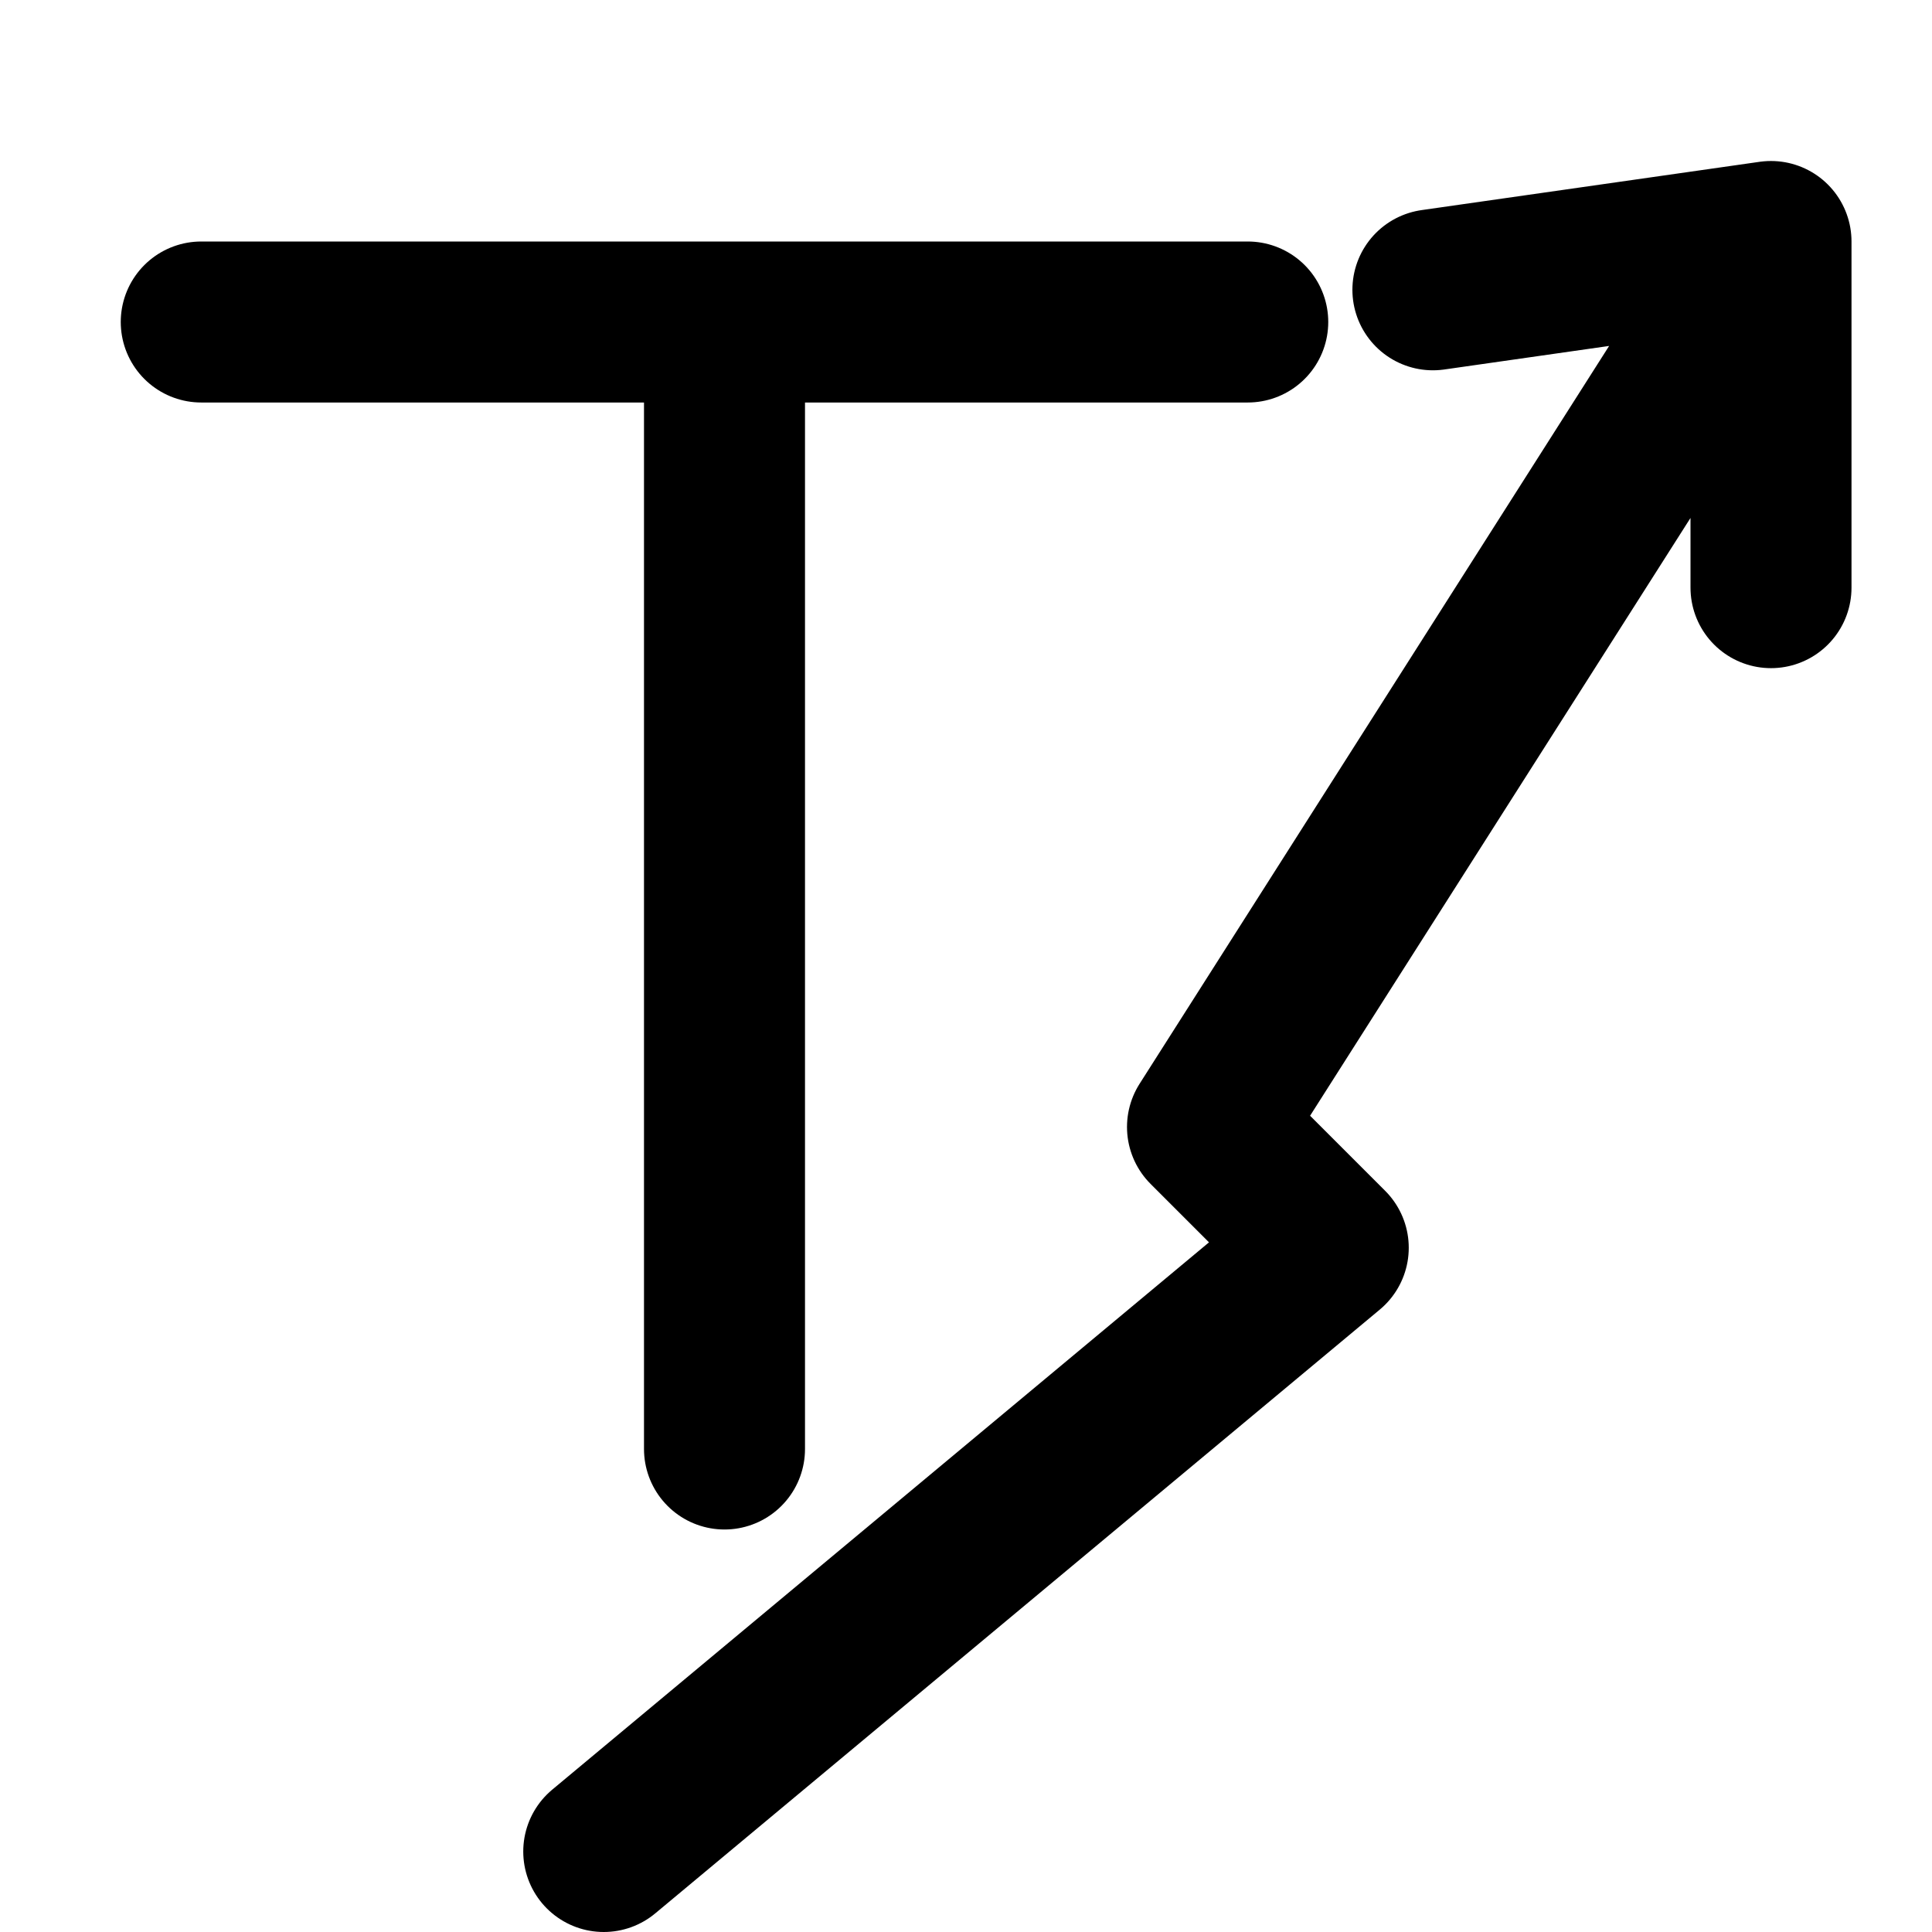
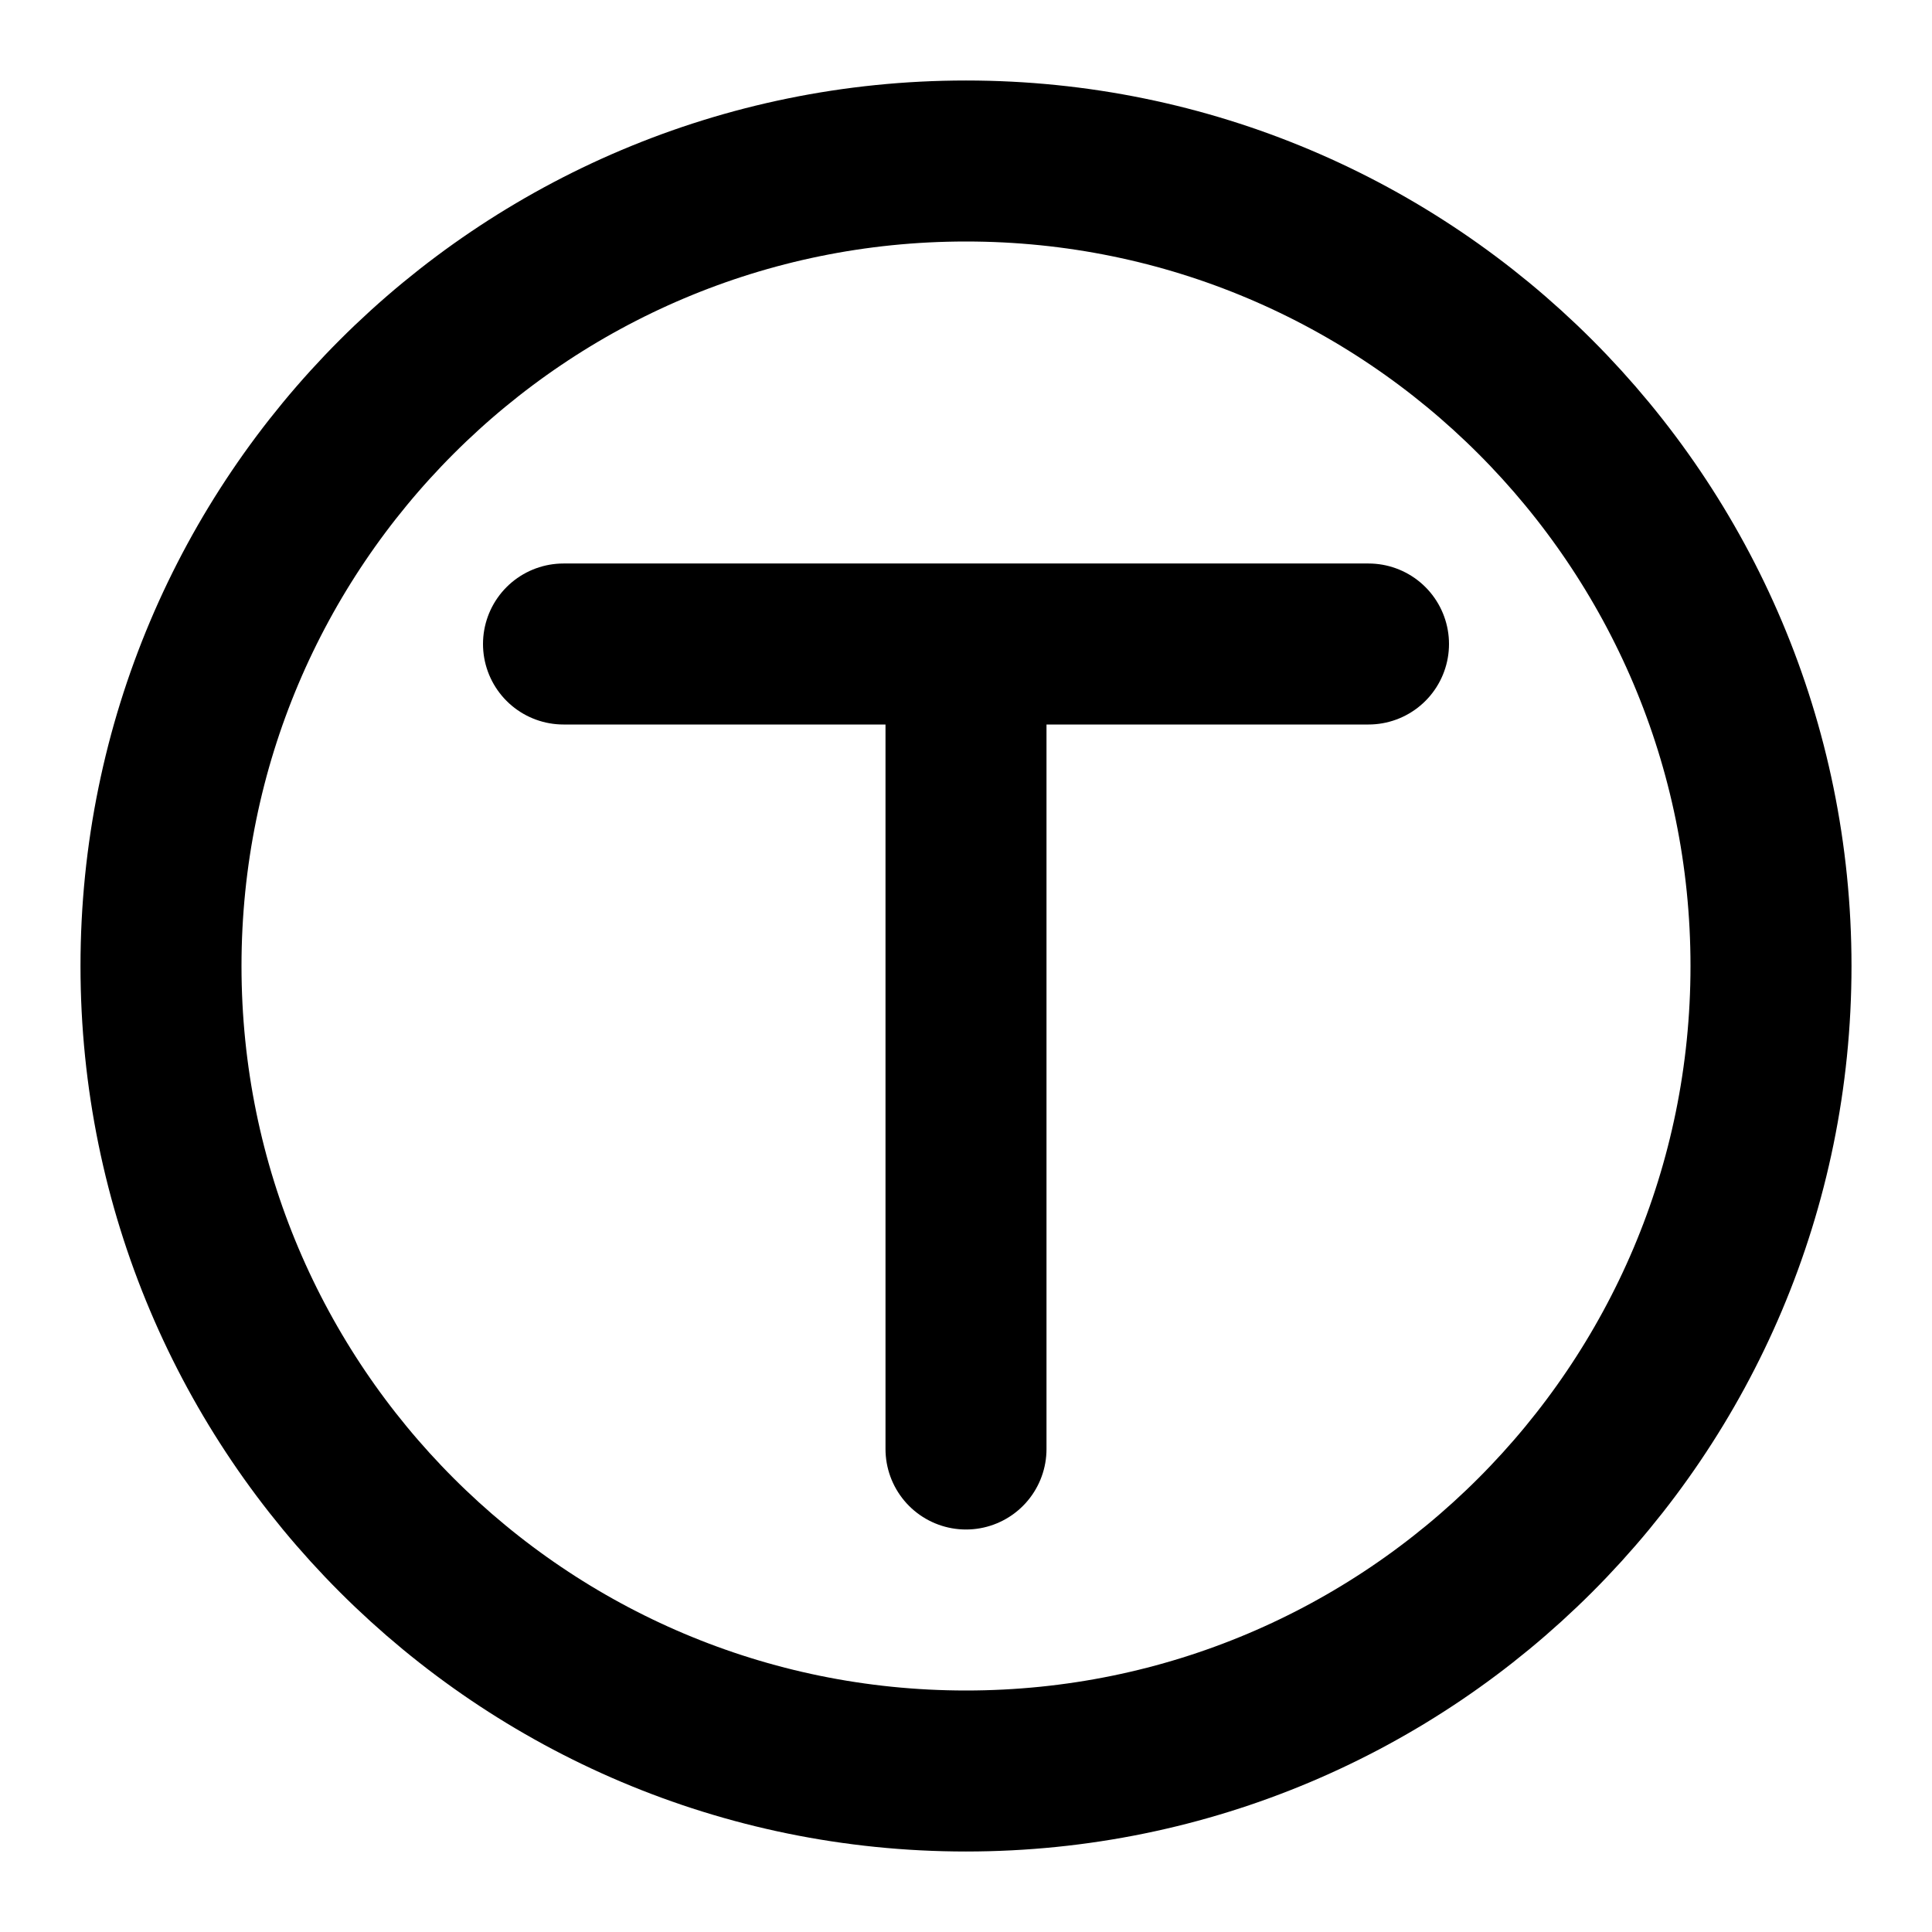
<svg xmlns="http://www.w3.org/2000/svg" viewBox="0 0 24 24" fill="none" stroke="#000" stroke-width="2" stroke-linecap="round" stroke-linejoin="round">
-   <path d="M2.5 4 H15.5 M9 4 V18" />
-   <path d="M7.5 23 L16.5 15.5 L15 14 L22 3 M17.8 3.6 L22 3 L22 7.3" />
+   <circle cx="12" cy="12" r="10" />
+   <path d="M7 8 H17 M12 8 V18" />
</svg>
